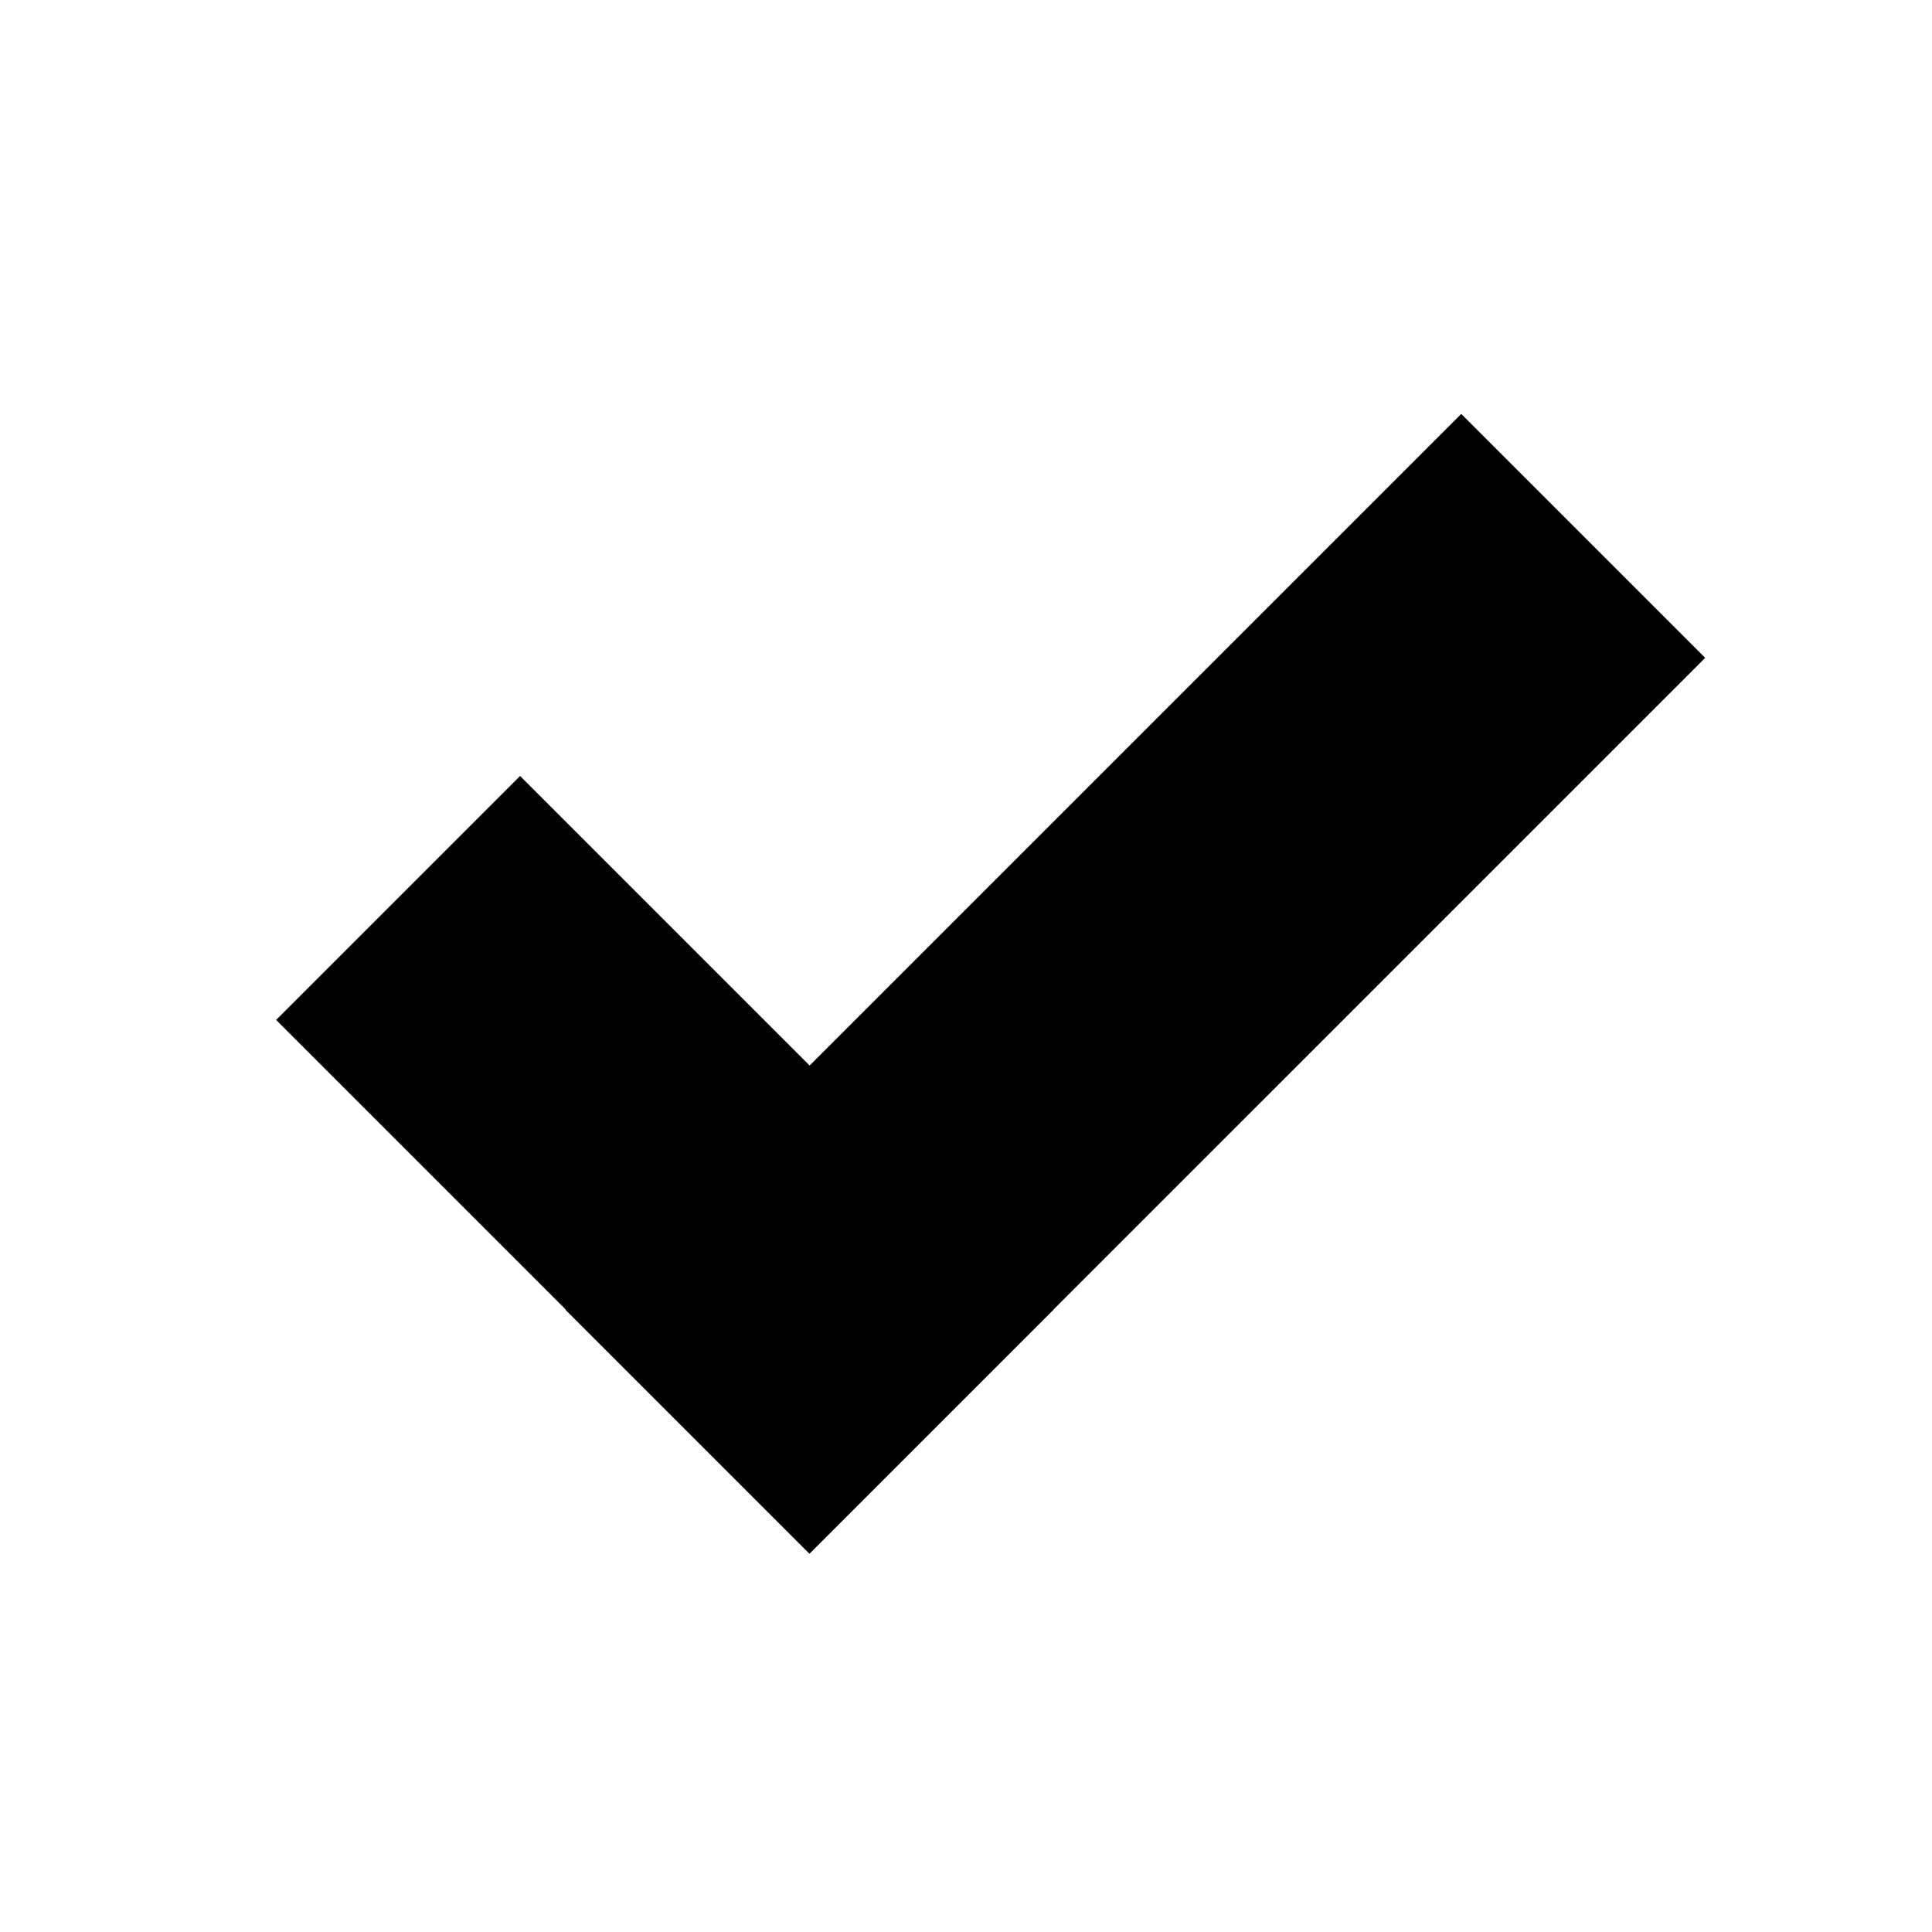
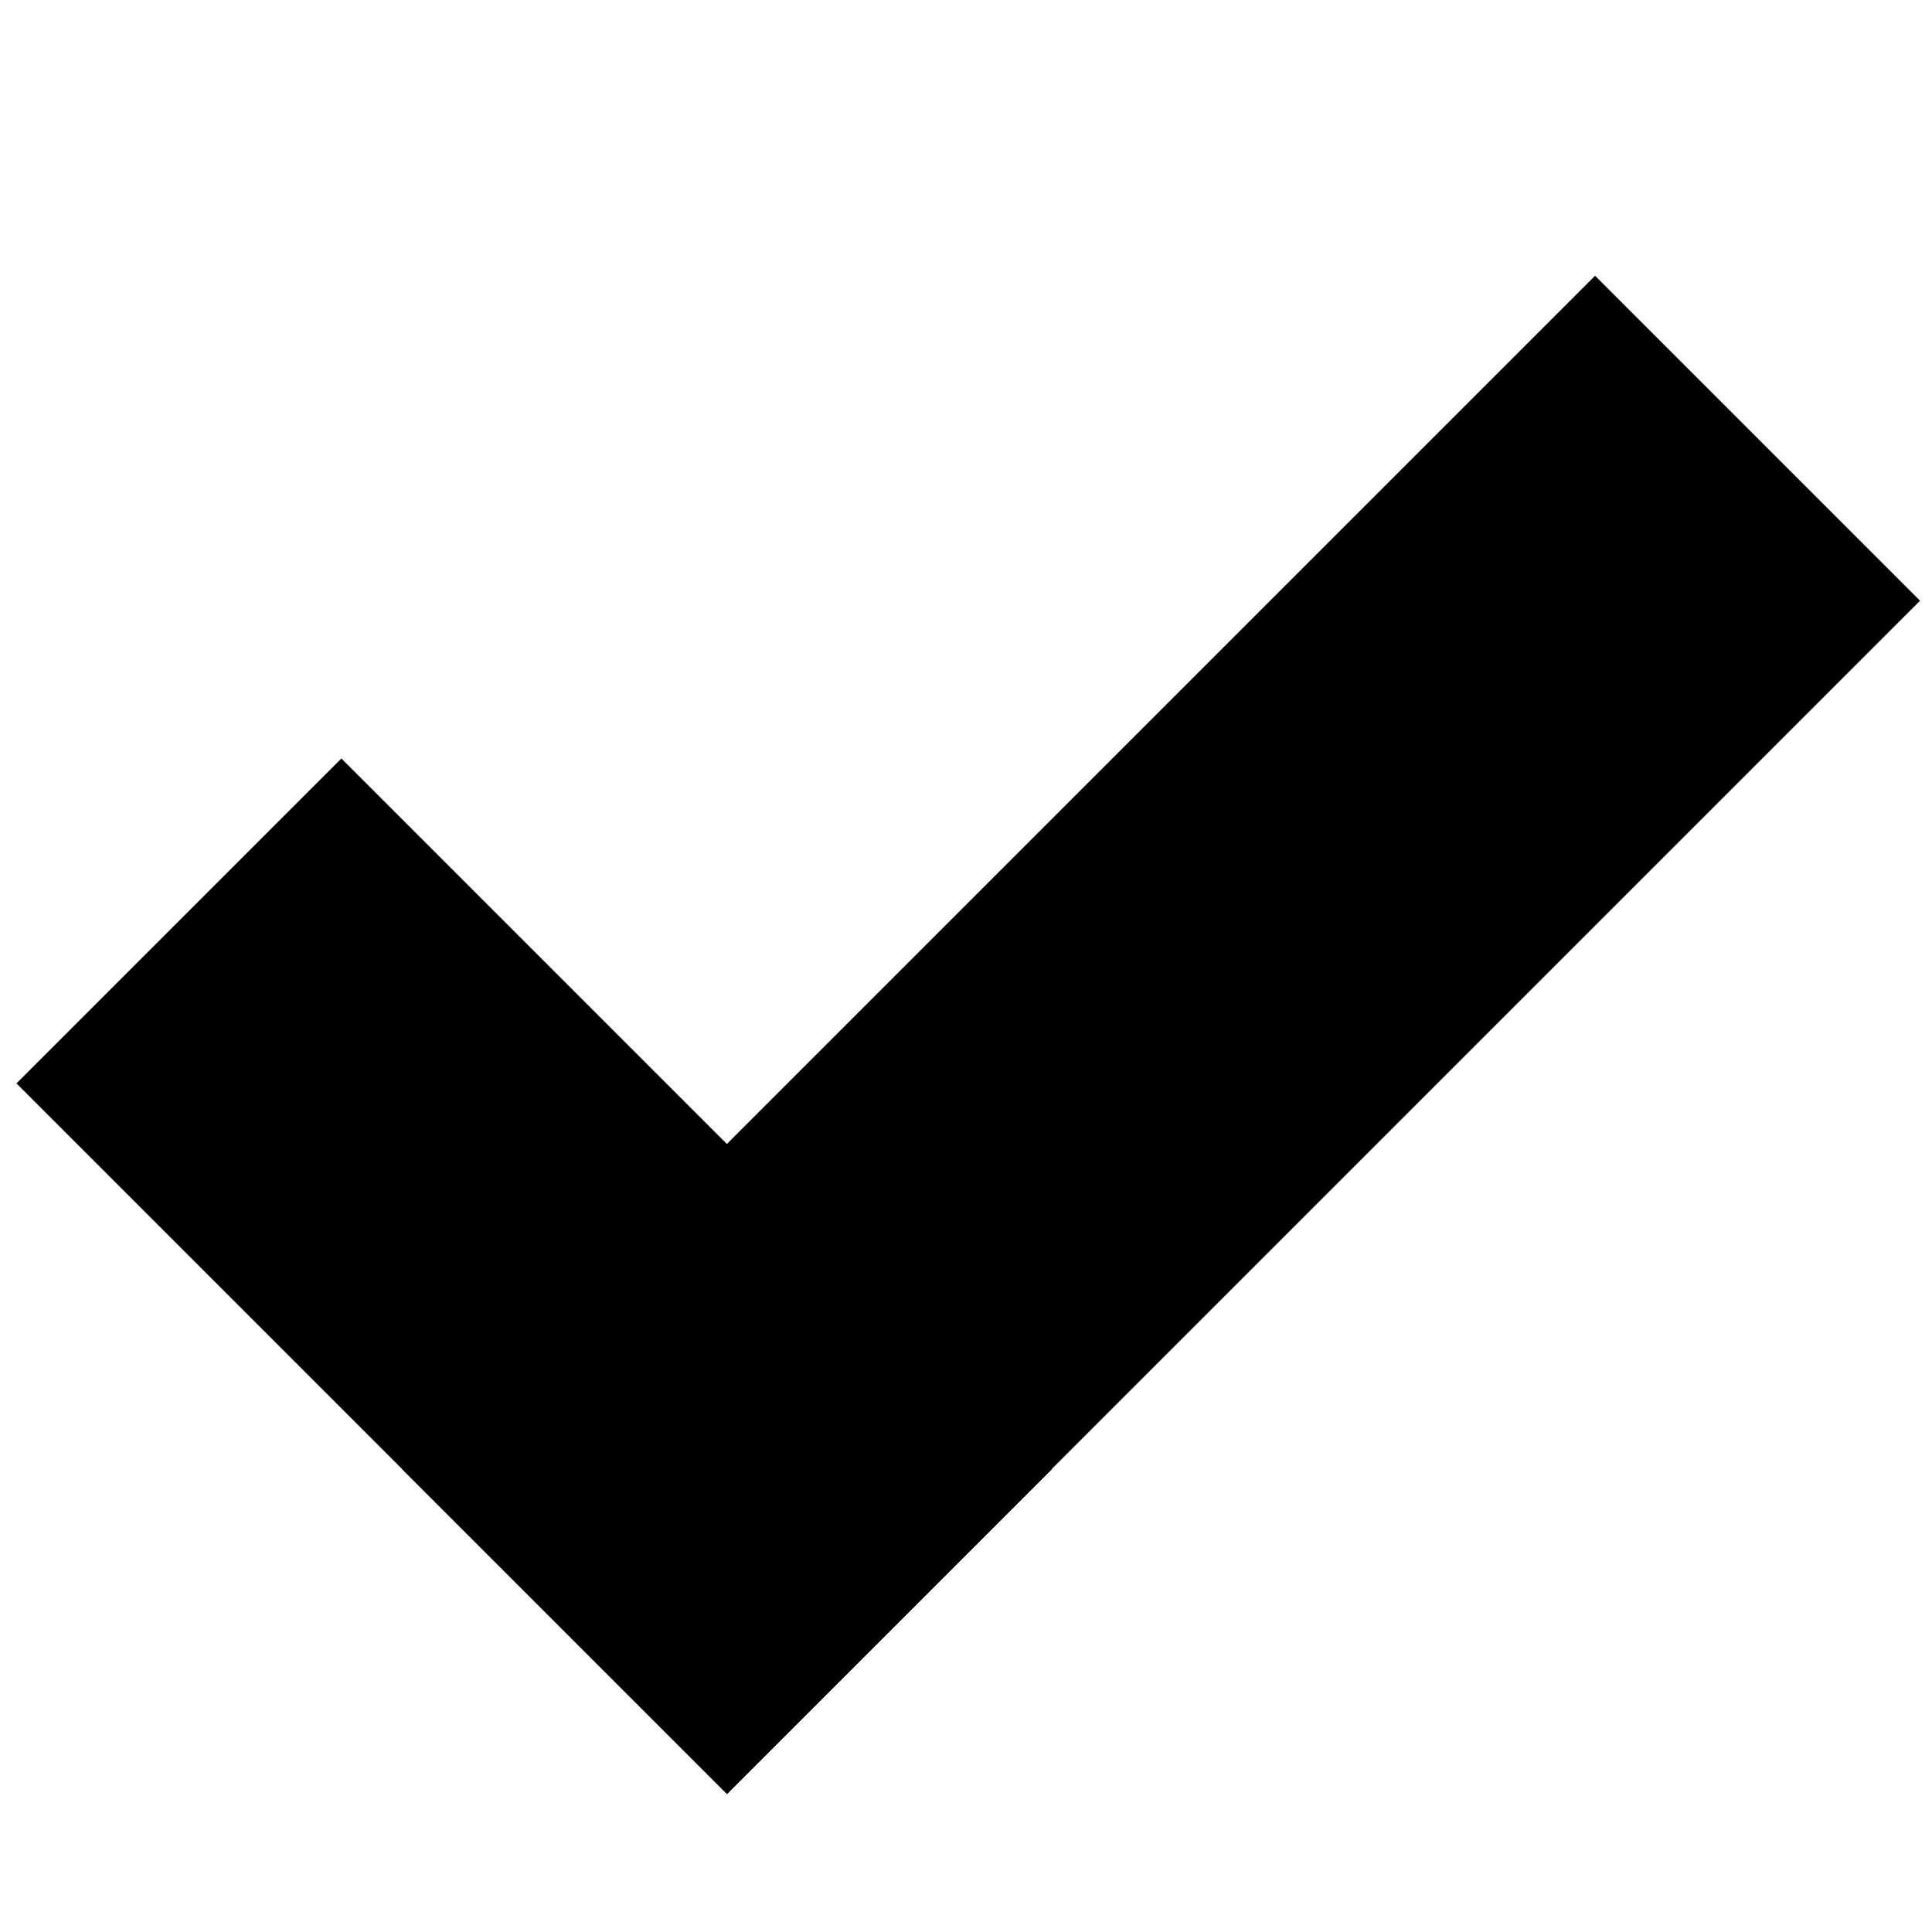
<svg xmlns="http://www.w3.org/2000/svg" viewBox="0 0 56 56">
-   <rect x="14.55" y="23.52" width="36.72" height="10" transform="translate(-10.53 31.62) rotate(-45)" />
-   <rect x="14.27" y="22.83" width="10" height="21.87" transform="translate(-18.23 23.51) rotate(-45)" />
+   <rect x="9.2" y="23.34" width="48.91" height="13.32" transform="translate(-11.36 32.58) rotate(-45)" />
+   <rect x="8.82" y="22.43" width="13.32" height="29.13" transform="translate(-21.62 21.78) rotate(-45)" />
</svg>
